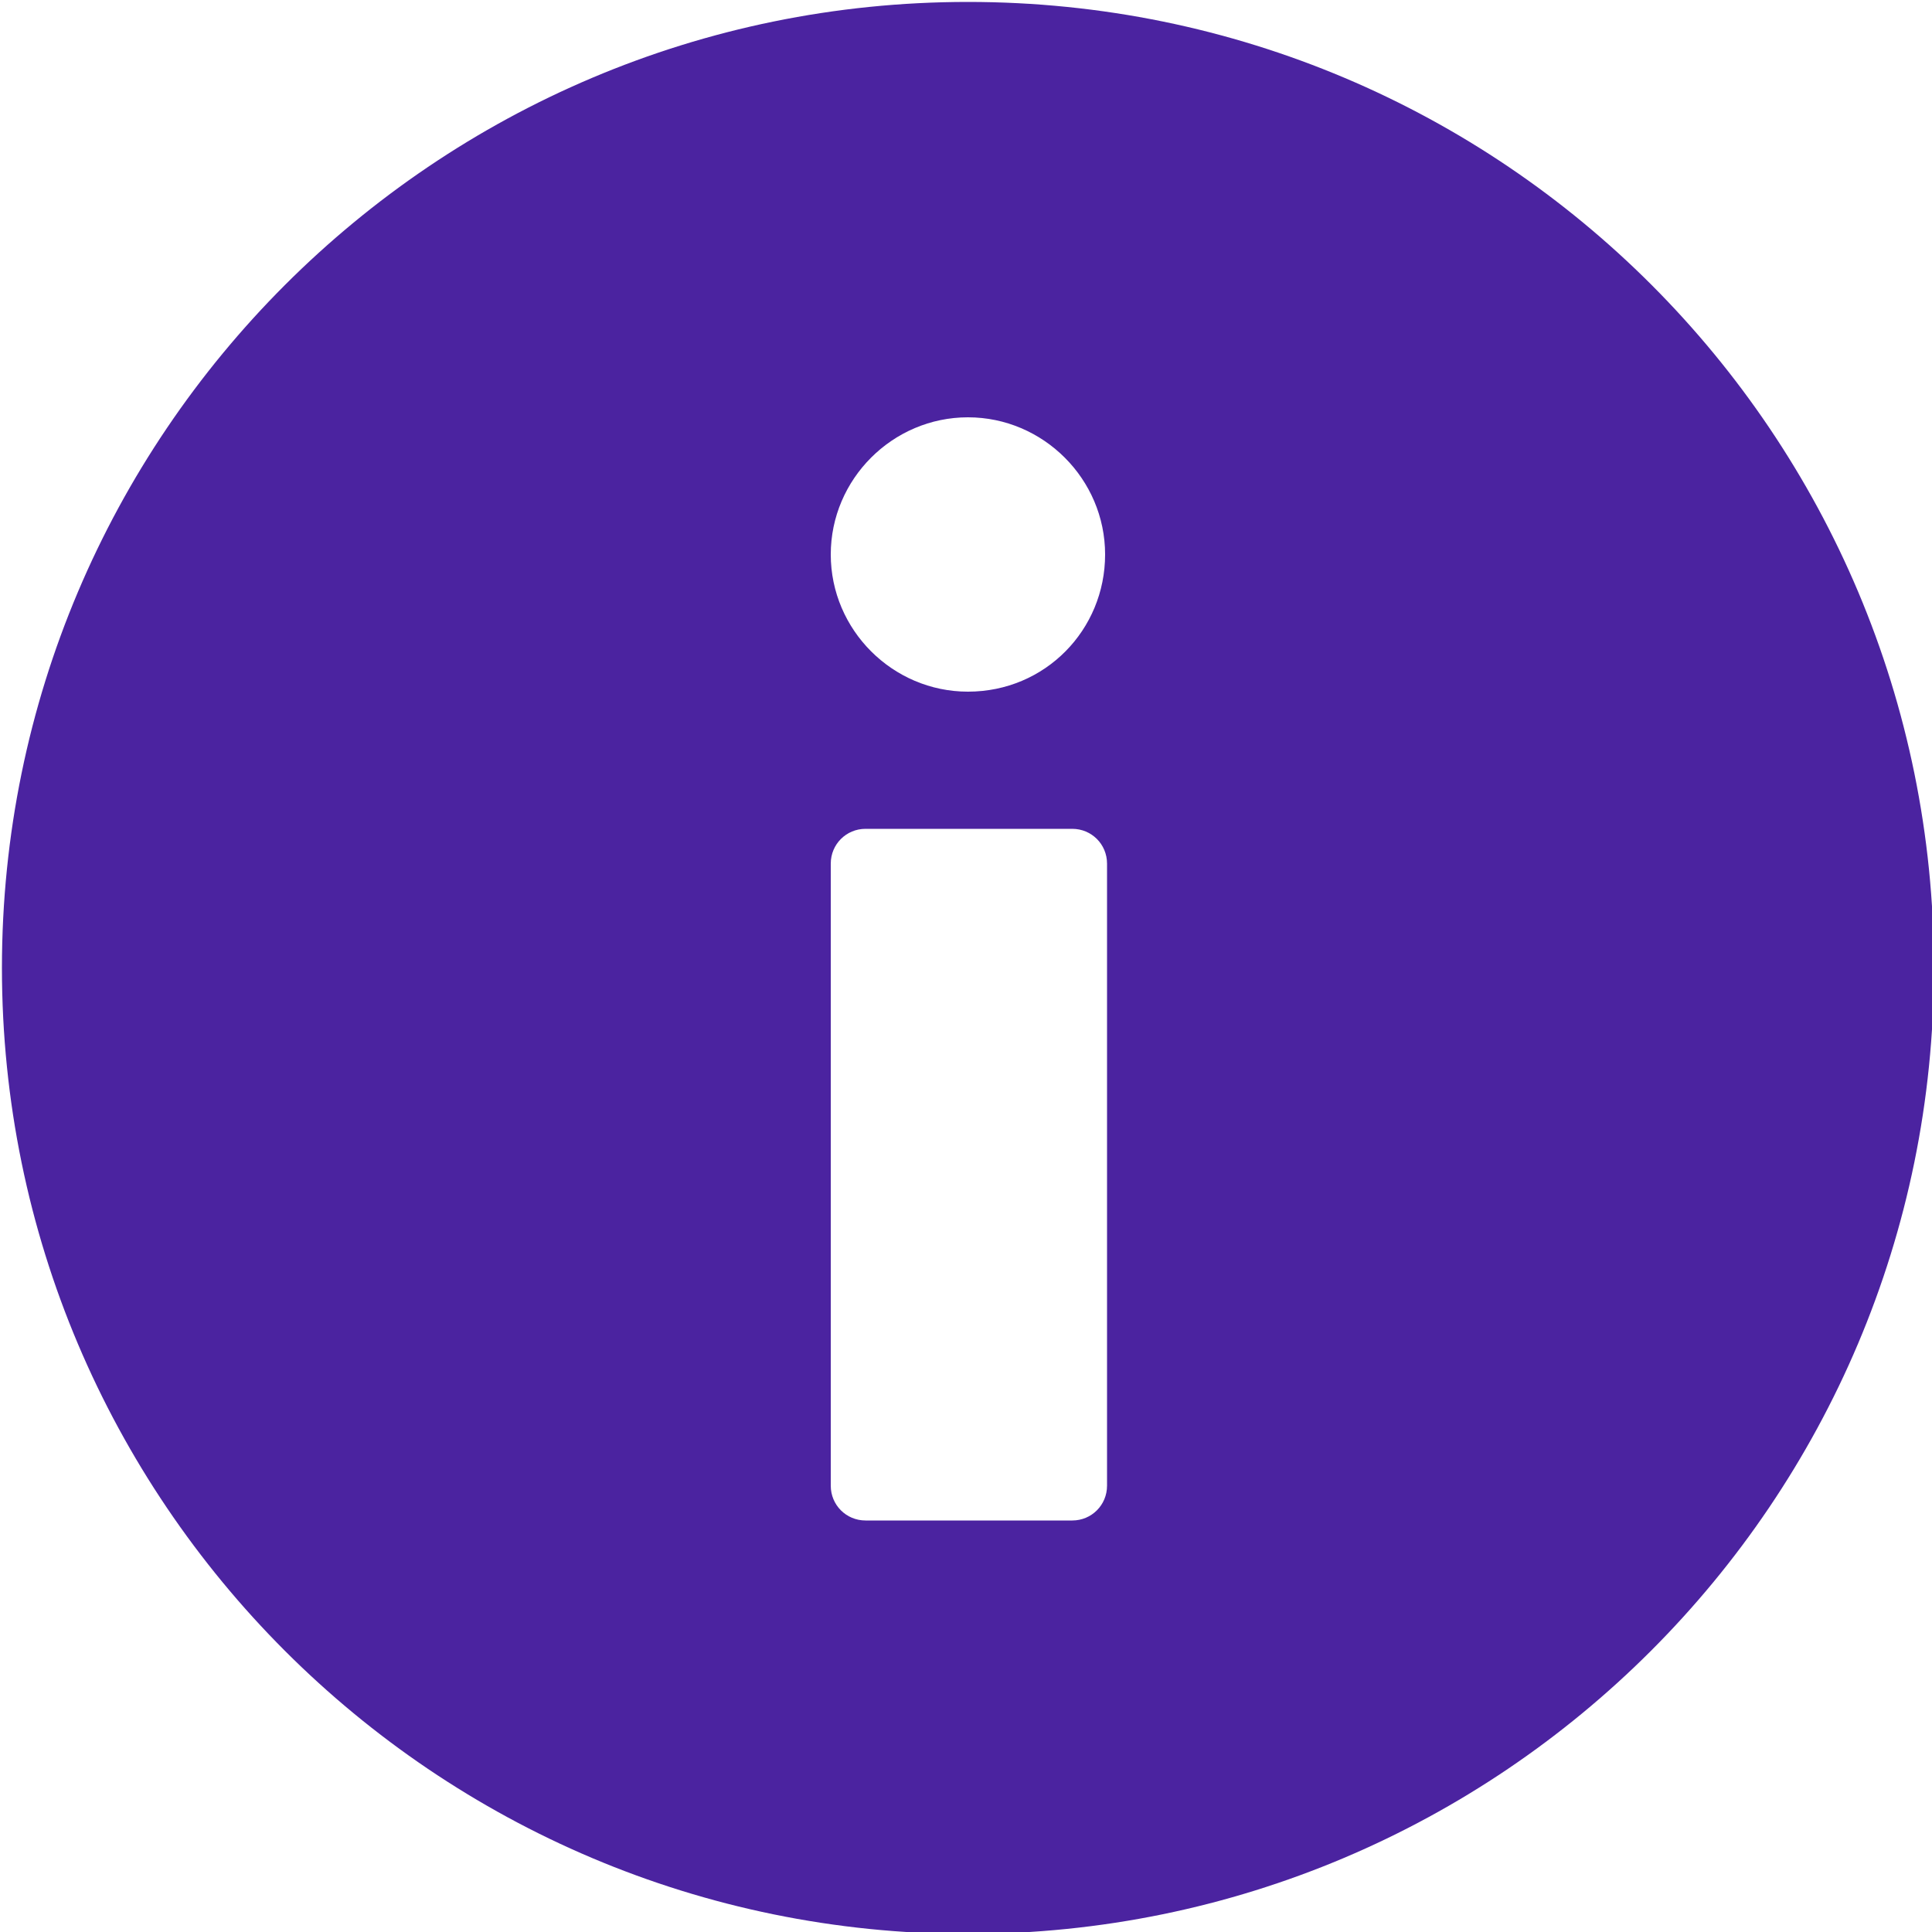
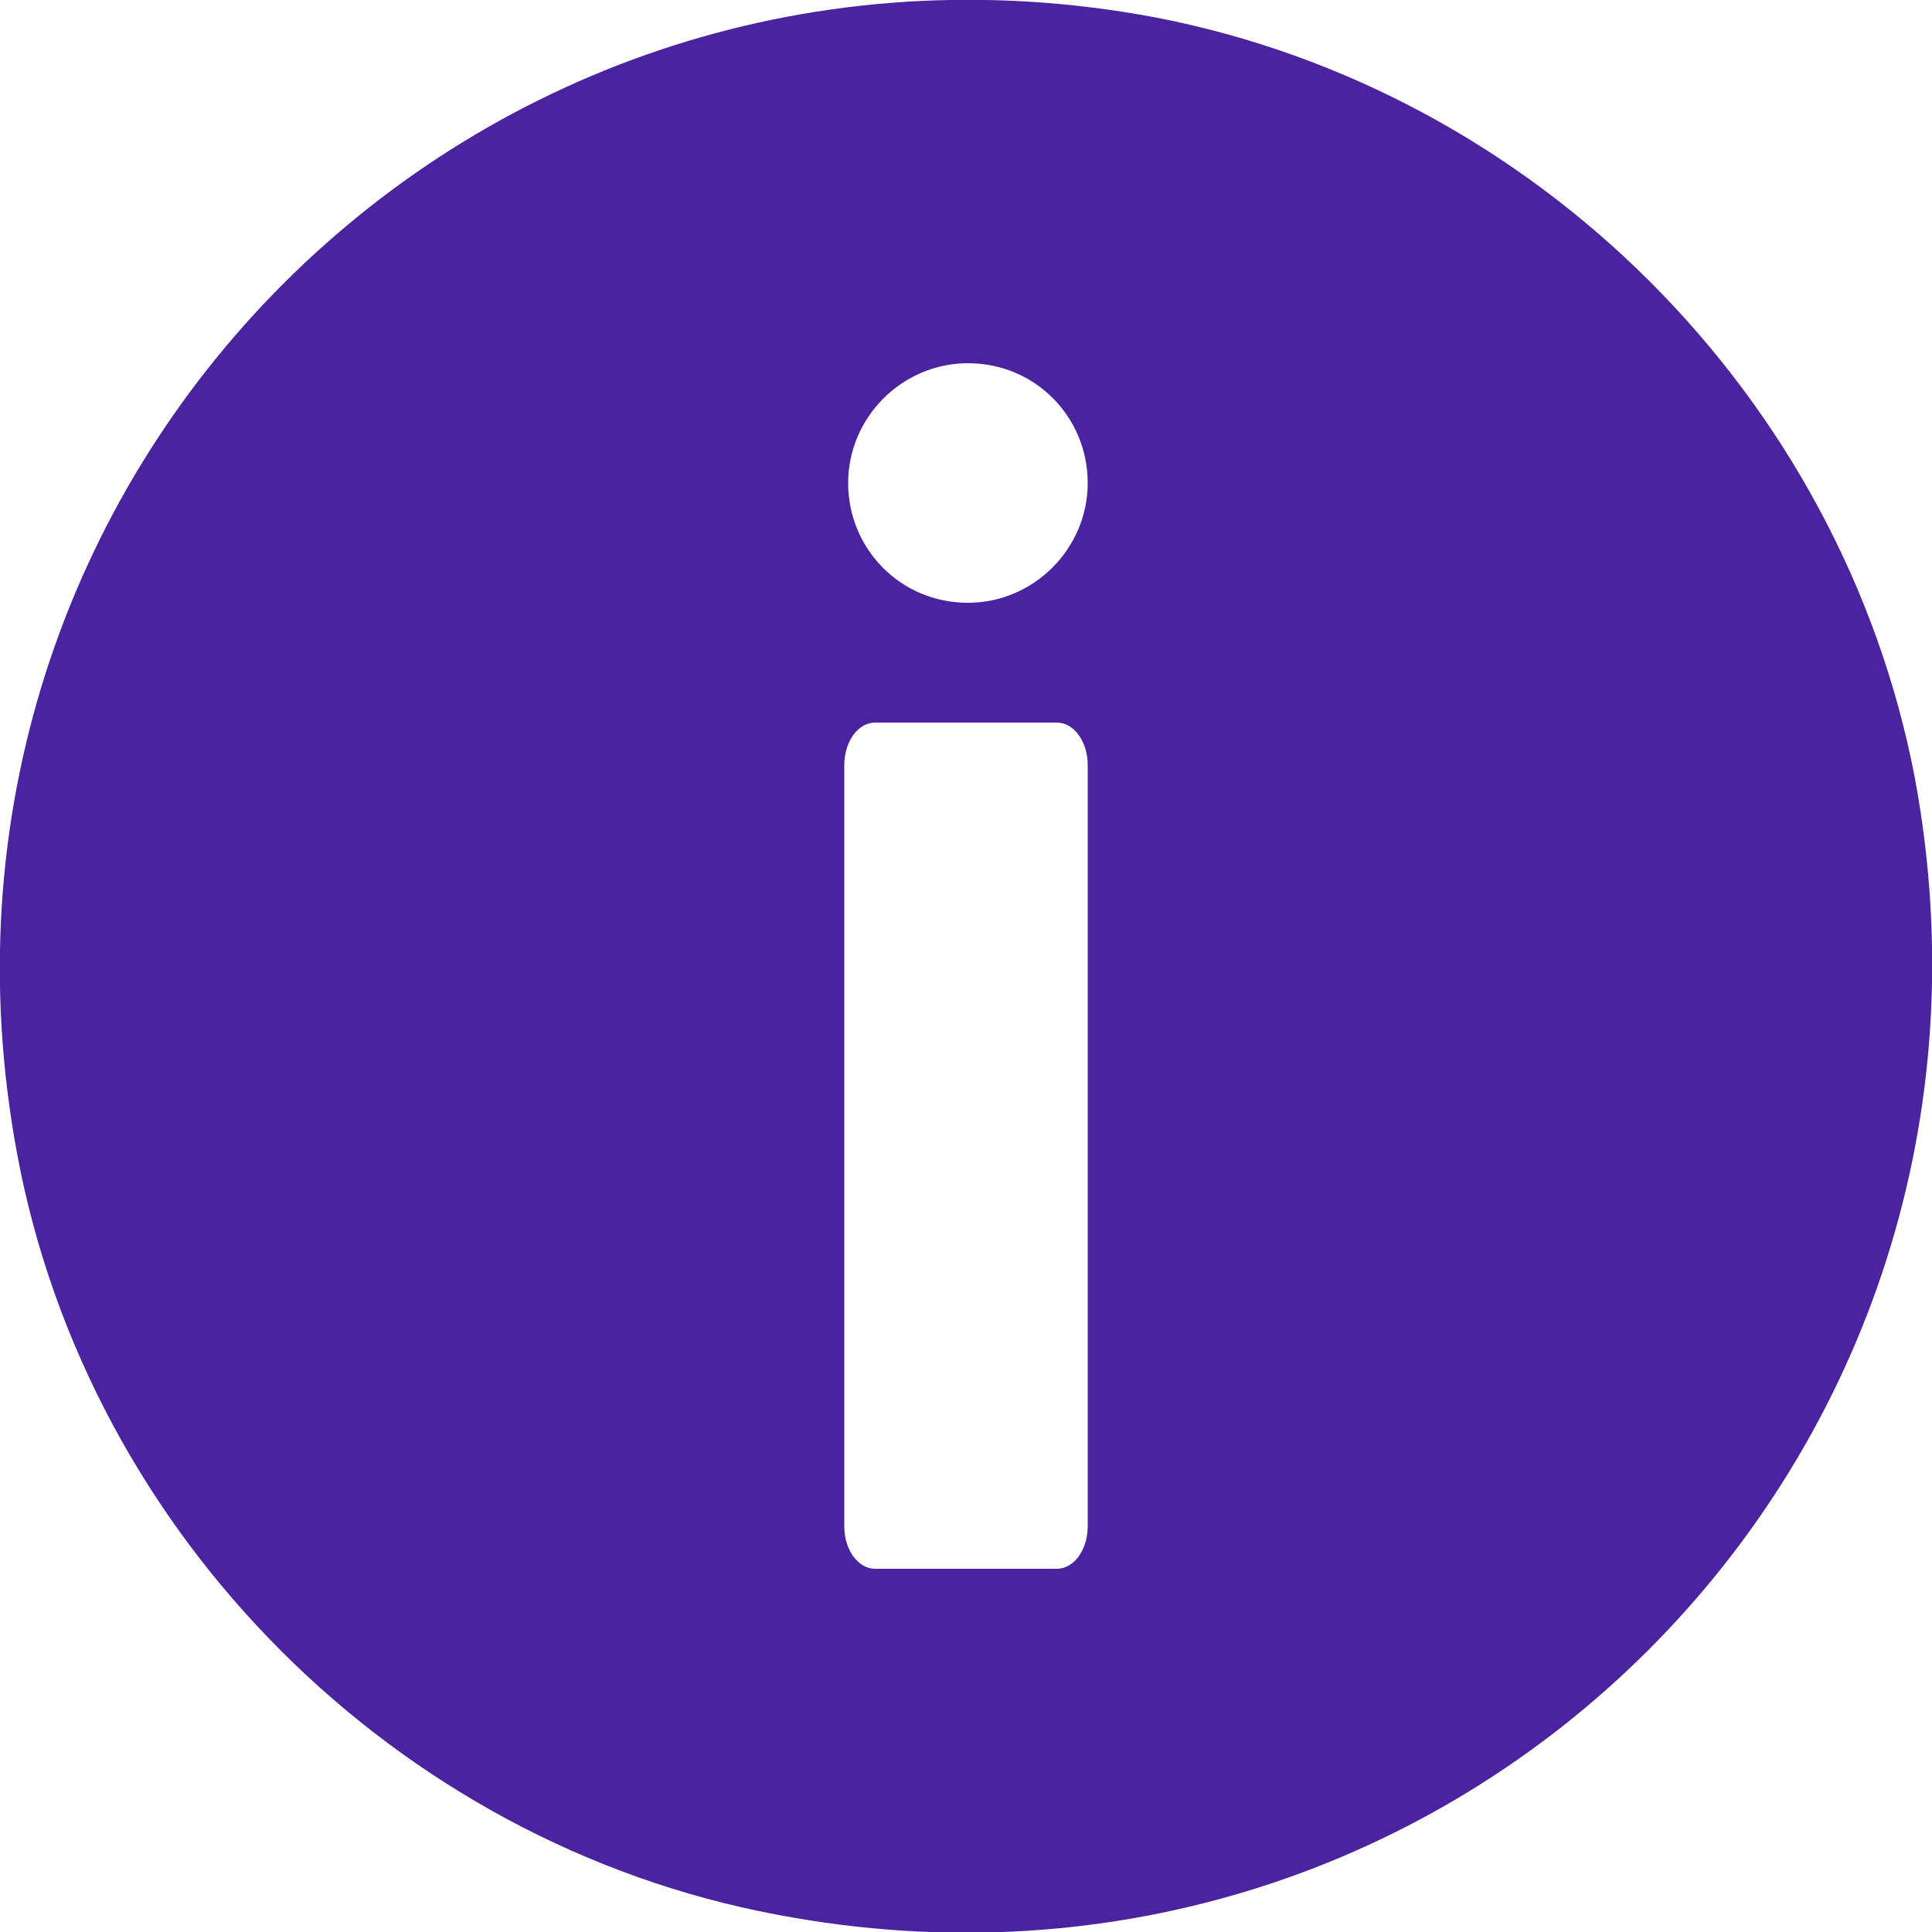
<svg xmlns="http://www.w3.org/2000/svg" version="1.1" id="Layer_1" x="0px" y="0px" viewBox="0 0 100 100" style="enable-background:new 0 0 100 100;" xml:space="preserve">
  <style type="text/css">
	.st0{fill:#4B23A0;}
</style>
-   <path class="st0" d="M50.1,0.1c-27.6,0-50,22.4-50,50s22.4,50,50,50s50-22.4,50-50S77.8,0.1,50.1,0.1z M57.3,76.9  c0,1-0.8,1.8-1.8,1.8H44.8c-1,0-1.8-0.8-1.8-1.8V44.7c0-1,0.8-1.8,1.8-1.8h10.7c1,0,1.8,0.8,1.8,1.8V76.9z M50.1,35.8  c-3.9,0-7.1-3.2-7.1-7.1s3.2-7.1,7.1-7.1s7.1,3.2,7.1,7.1S54.1,35.8,50.1,35.8z" />
+   <path class="st0" d="M59.8,0.9C24.6-5.7-5.7,24.6,0.9,59.8c3.7,19.7,19.6,35.6,39.3,39.3c35.2,6.7,65.5-23.6,58.9-58.9  C95.3,20.5,79.5,4.7,59.8,0.9z M56.3,79c0,1.2-0.7,2.2-1.6,2.2h-9.4c-0.9,0-1.6-1-1.6-2.2V39.6c0-1.2,0.7-2.2,1.6-2.2h9.4  c0.9,0,1.6,1,1.6,2.2V79z M50.1,31.2c-3.5,0-6.2-2.8-6.2-6.2s2.8-6.2,6.2-6.2c3.5,0,6.2,2.8,6.2,6.2S53.5,31.2,50.1,31.2z" />
</svg>
